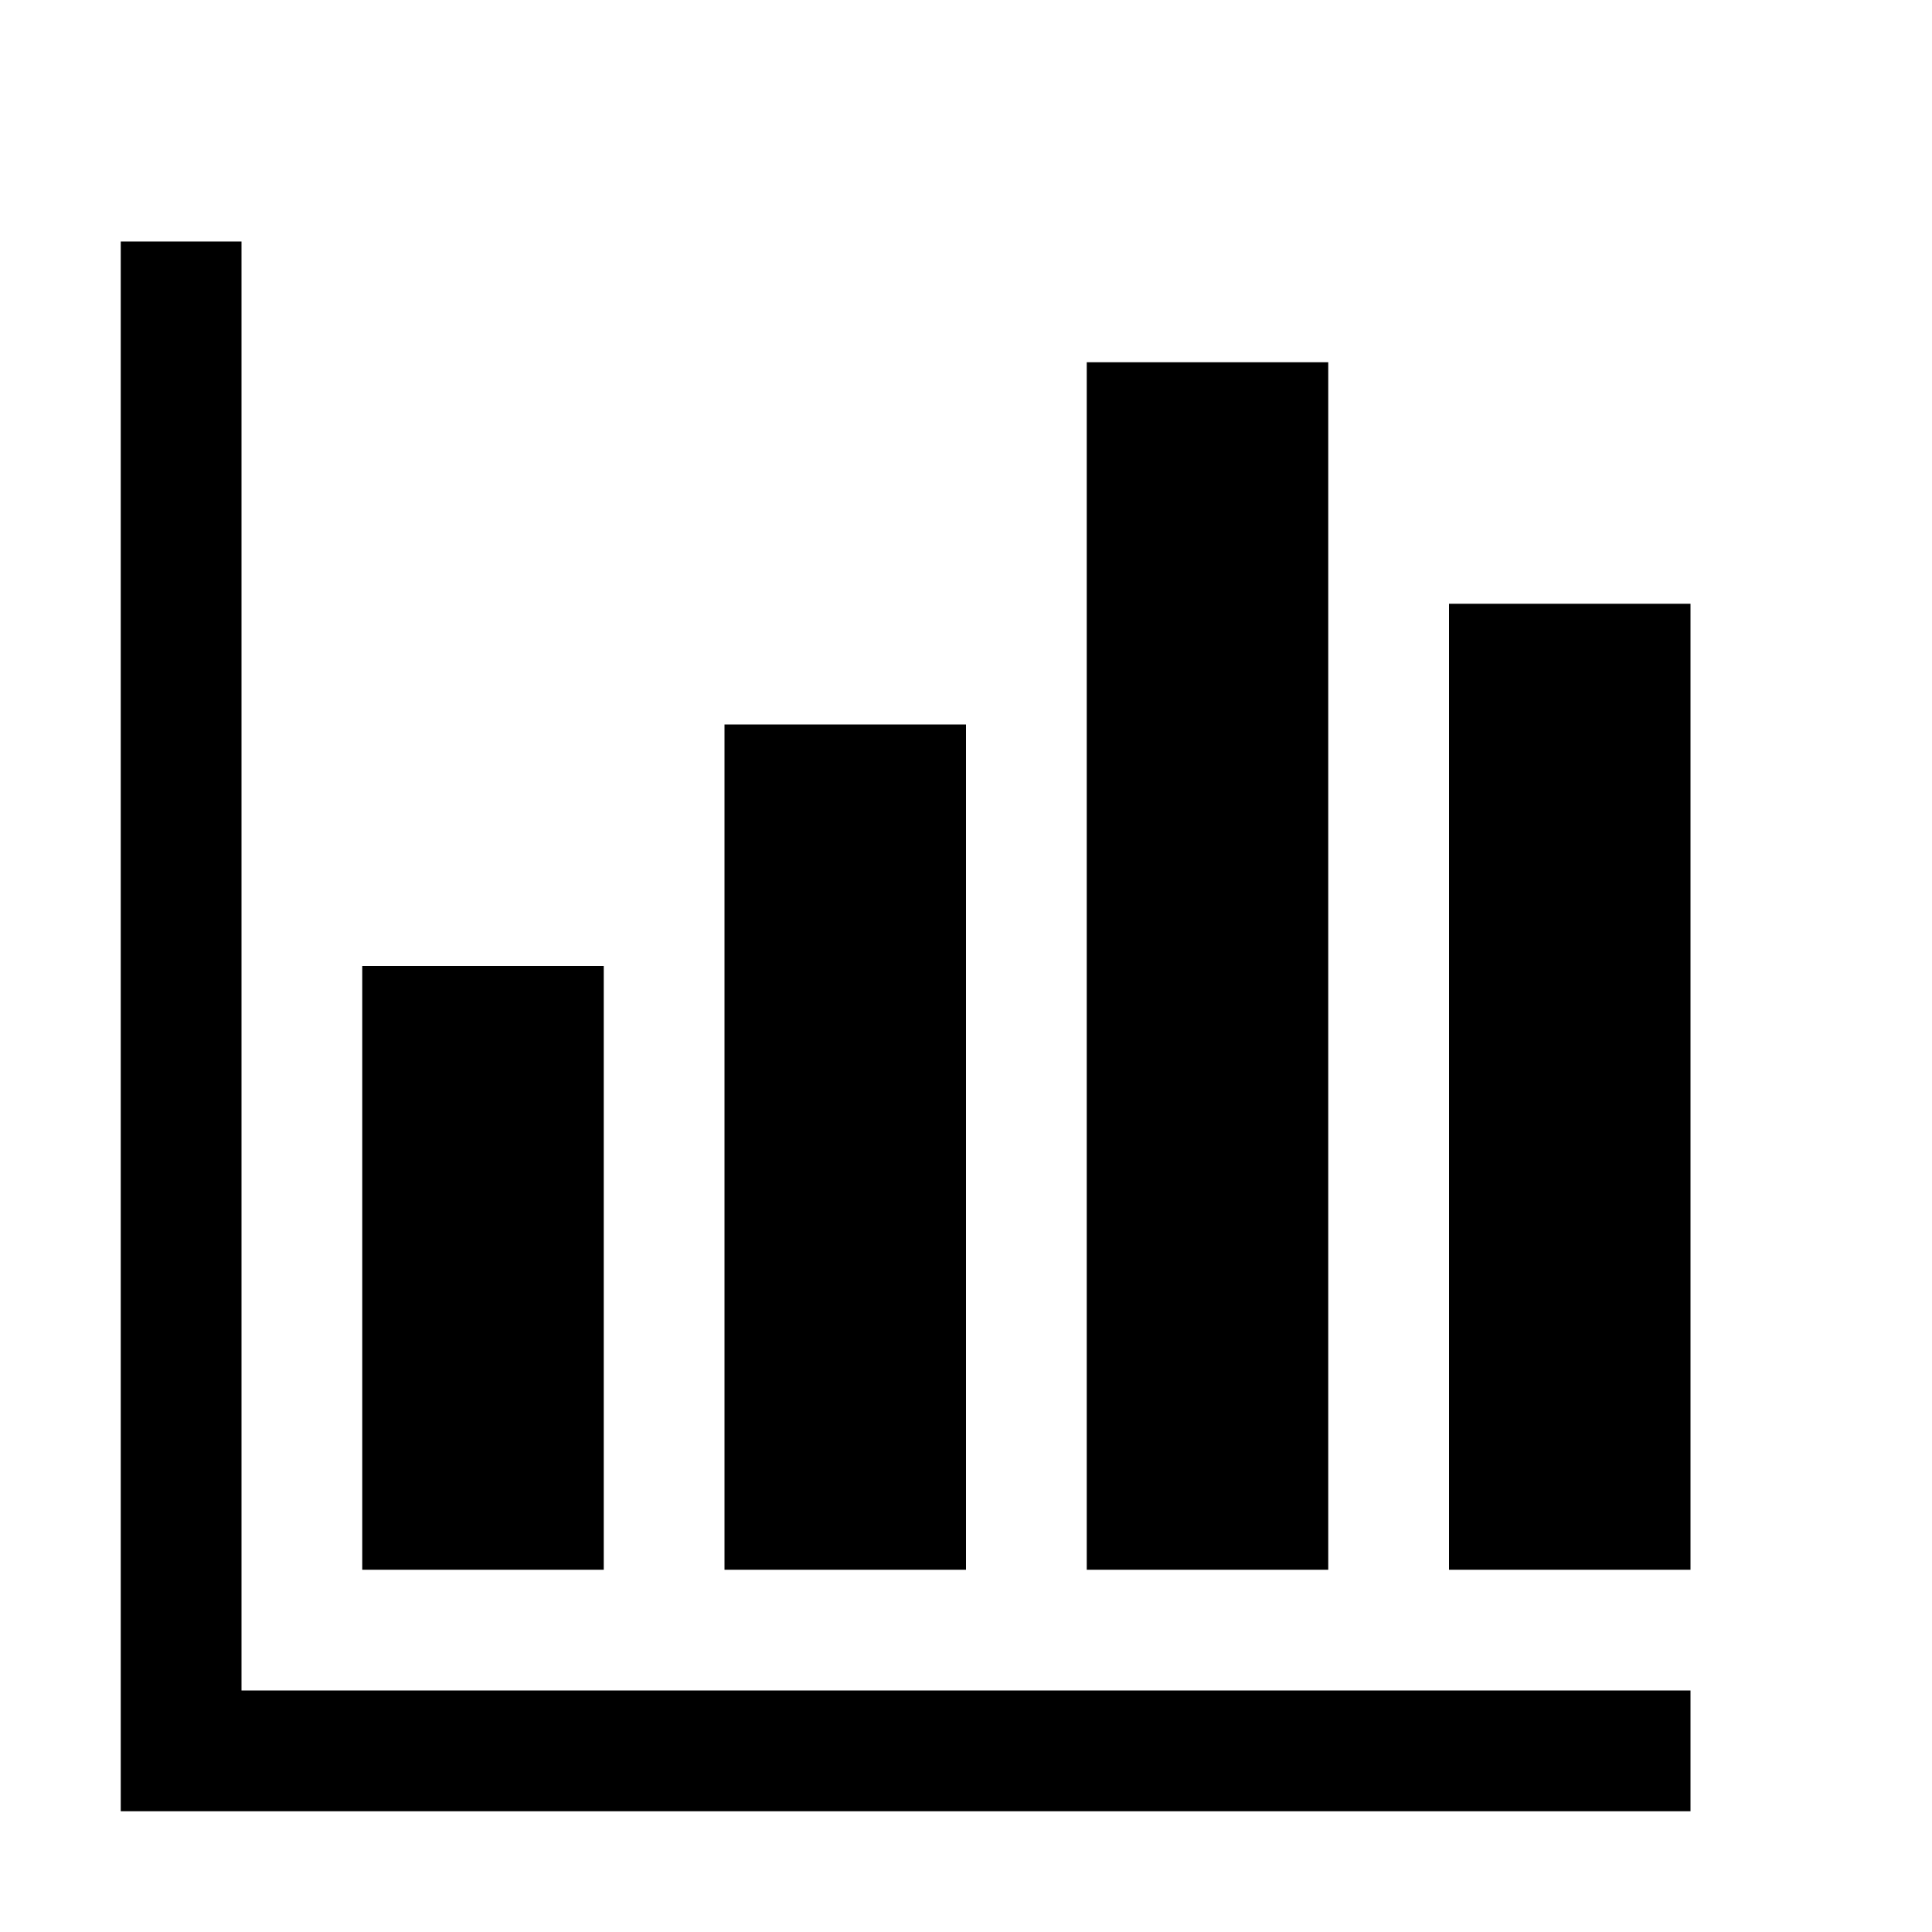
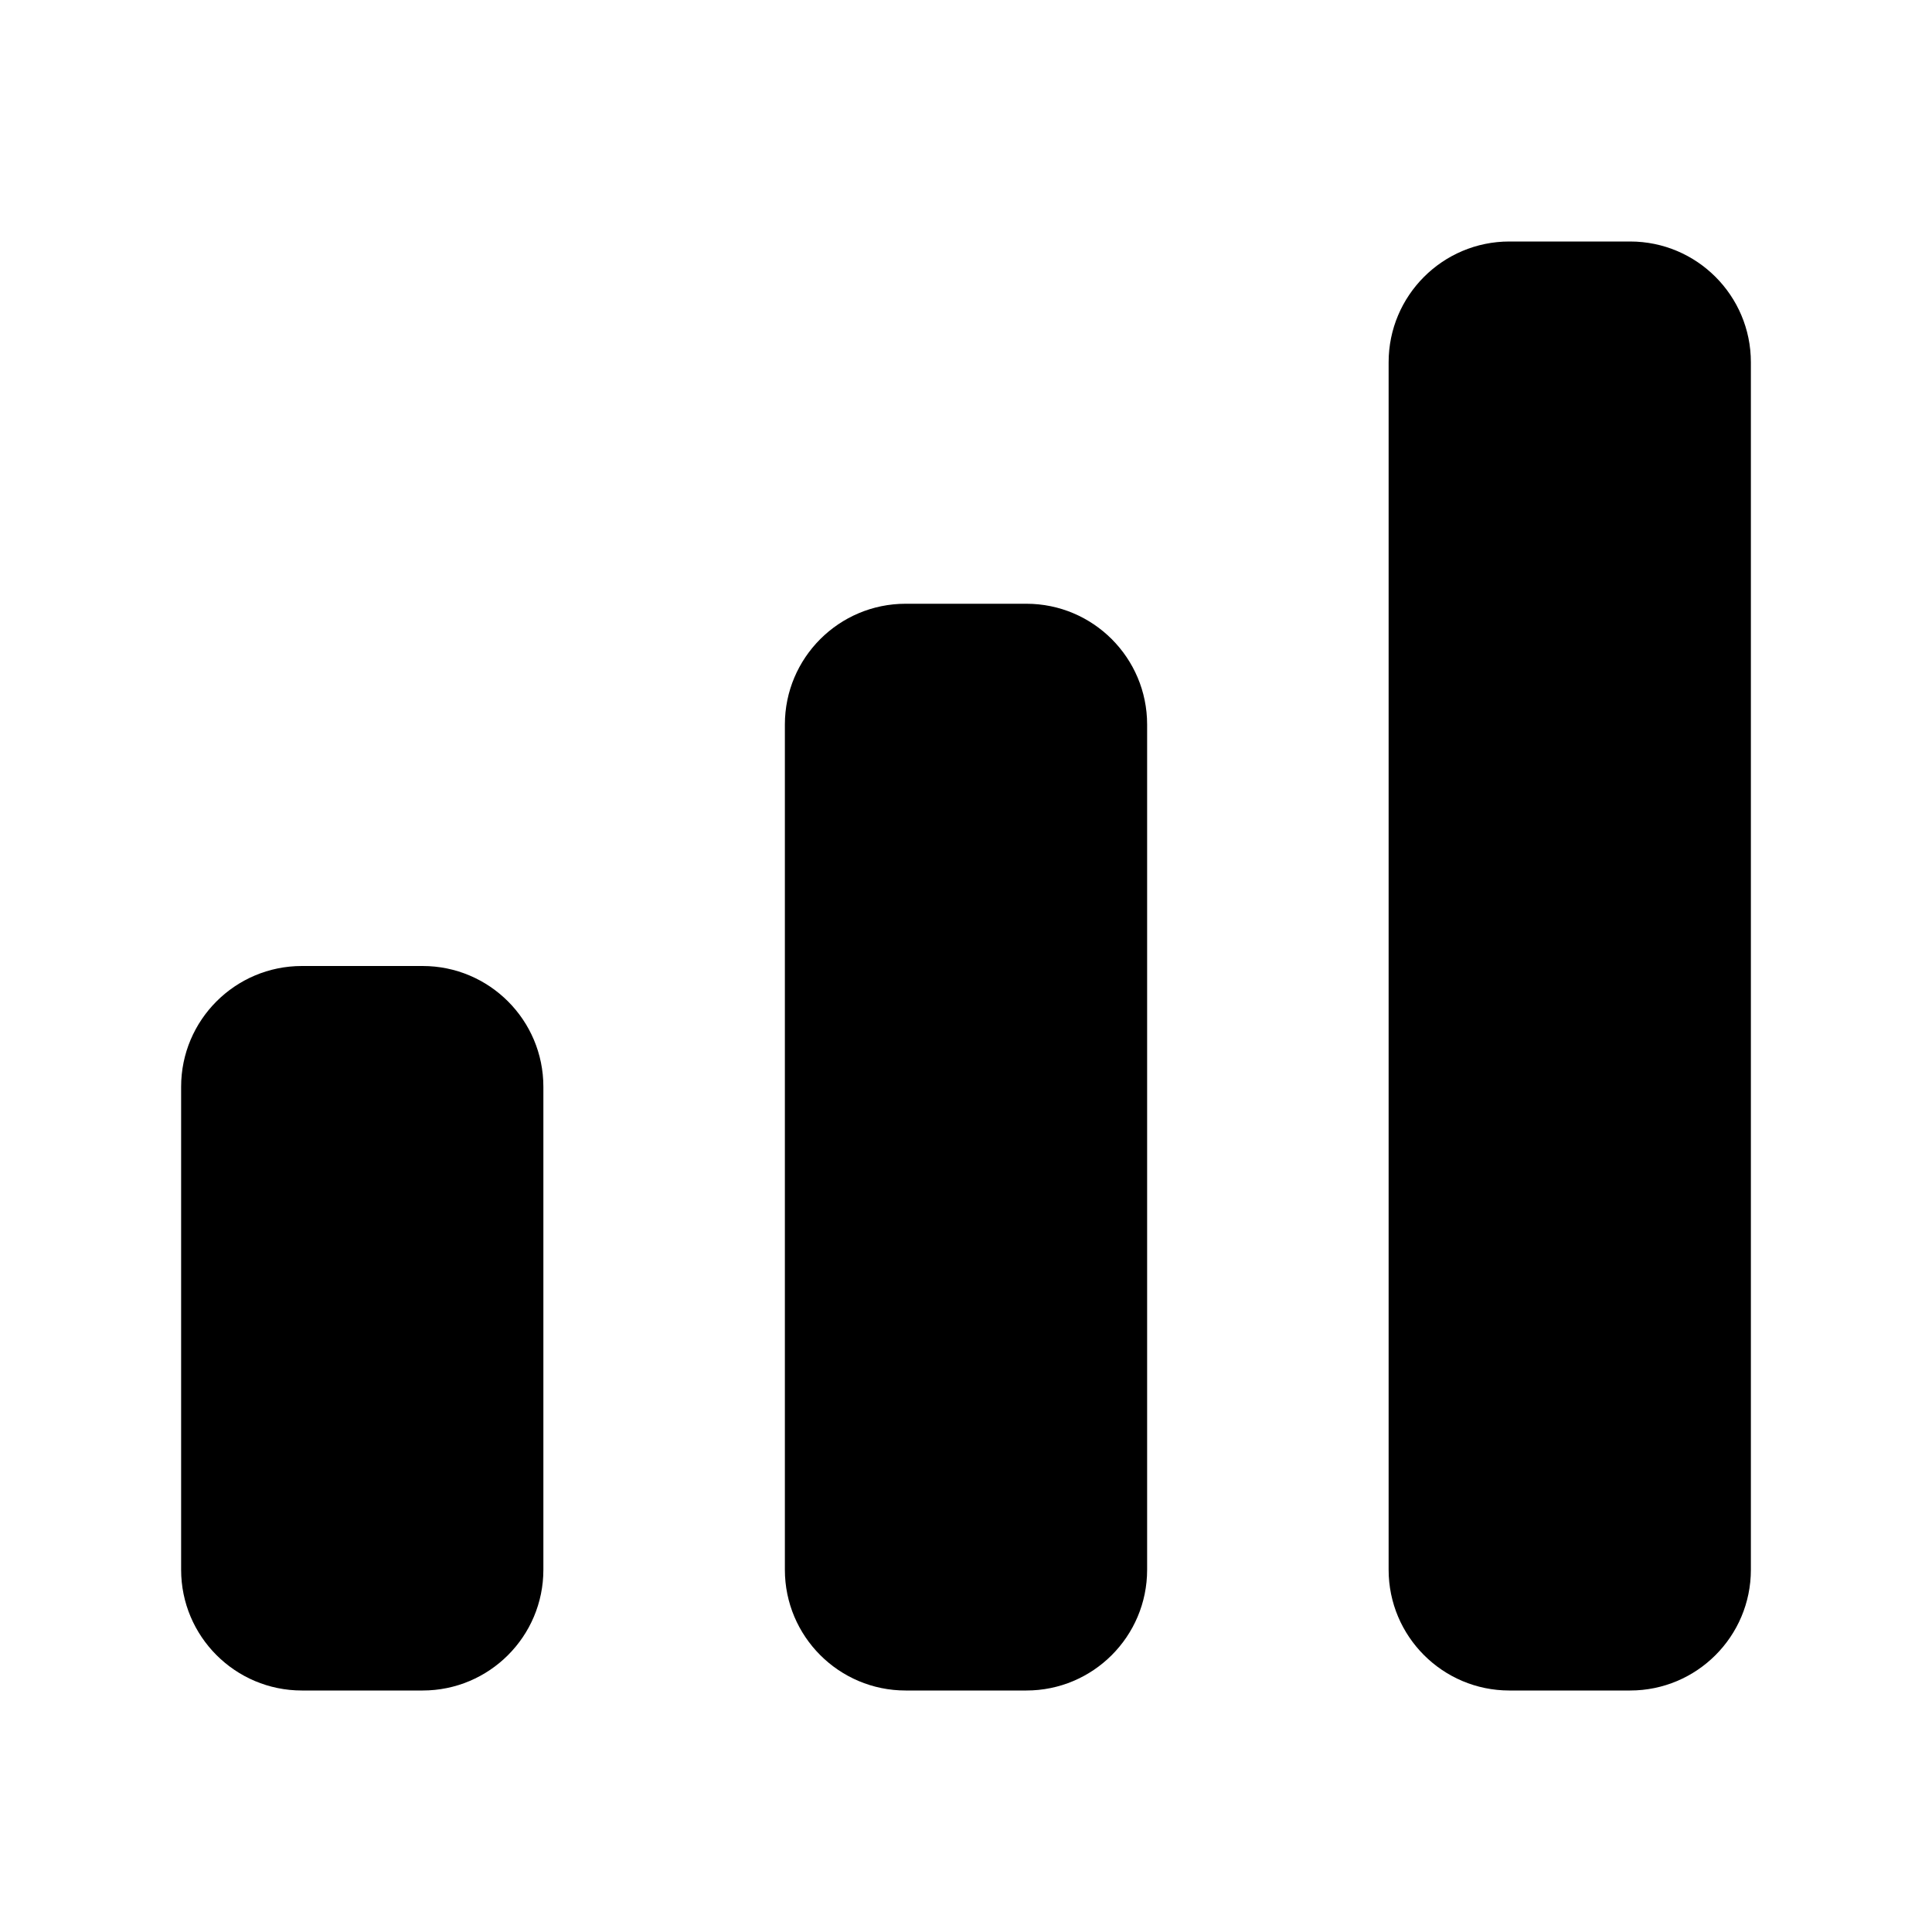
- <svg xmlns="http://www.w3.org/2000/svg" width="16px" height="16px" viewBox="0 0 16 16" version="1.1">
-   <g id="Charts-Copy" stroke="none" stroke-width="1" fill="none" fill-rule="evenodd">
-     <path d="M2,2 L2,14 L14,14 L14,15 L1,15 L1,2 L2,2 Z M11,3 L11,13 L9,13 L9,3 L11,3 Z M12,5 L14,5 L14,13 L12,13 L12,5 Z M8,6 L8,13 L6,13 L6,6 L8,6 Z M5,8 L5,13 L3,13 L3,8 L5,8 Z" id="" fill="#000000" />
-   </g>
+ <svg xmlns="http://www.w3.org/2000/svg" width="16" height="16" viewBox="0 0 16 16" fill="none">
+   <path d="M11.5 13C11.5 13.552 11.948 14 12.5 14H13.5C14.052 14 14.5 13.552 14.5 13V3C14.5 2.448 14.052 2 13.5 2H12.5C11.948 2 11.5 2.448 11.5 3L11.5 13Z" fill="currentColor" />
+   <path d="M7.5 14C6.948 14 6.5 13.552 6.5 13L6.5 6C6.5 5.448 6.948 5 7.5 5H8.5C9.052 5 9.5 5.448 9.5 6V13C9.5 13.552 9.052 14 8.5 14H7.5Z" fill="currentColor" />
+   <path d="M2.5 14C1.948 14 1.5 13.552 1.5 13V9C1.5 8.448 1.948 8 2.5 8H3.5C4.052 8 4.5 8.448 4.5 9L4.5 13C4.5 13.552 4.052 14 3.5 14H2.5Z" fill="currentColor" />
</svg>
